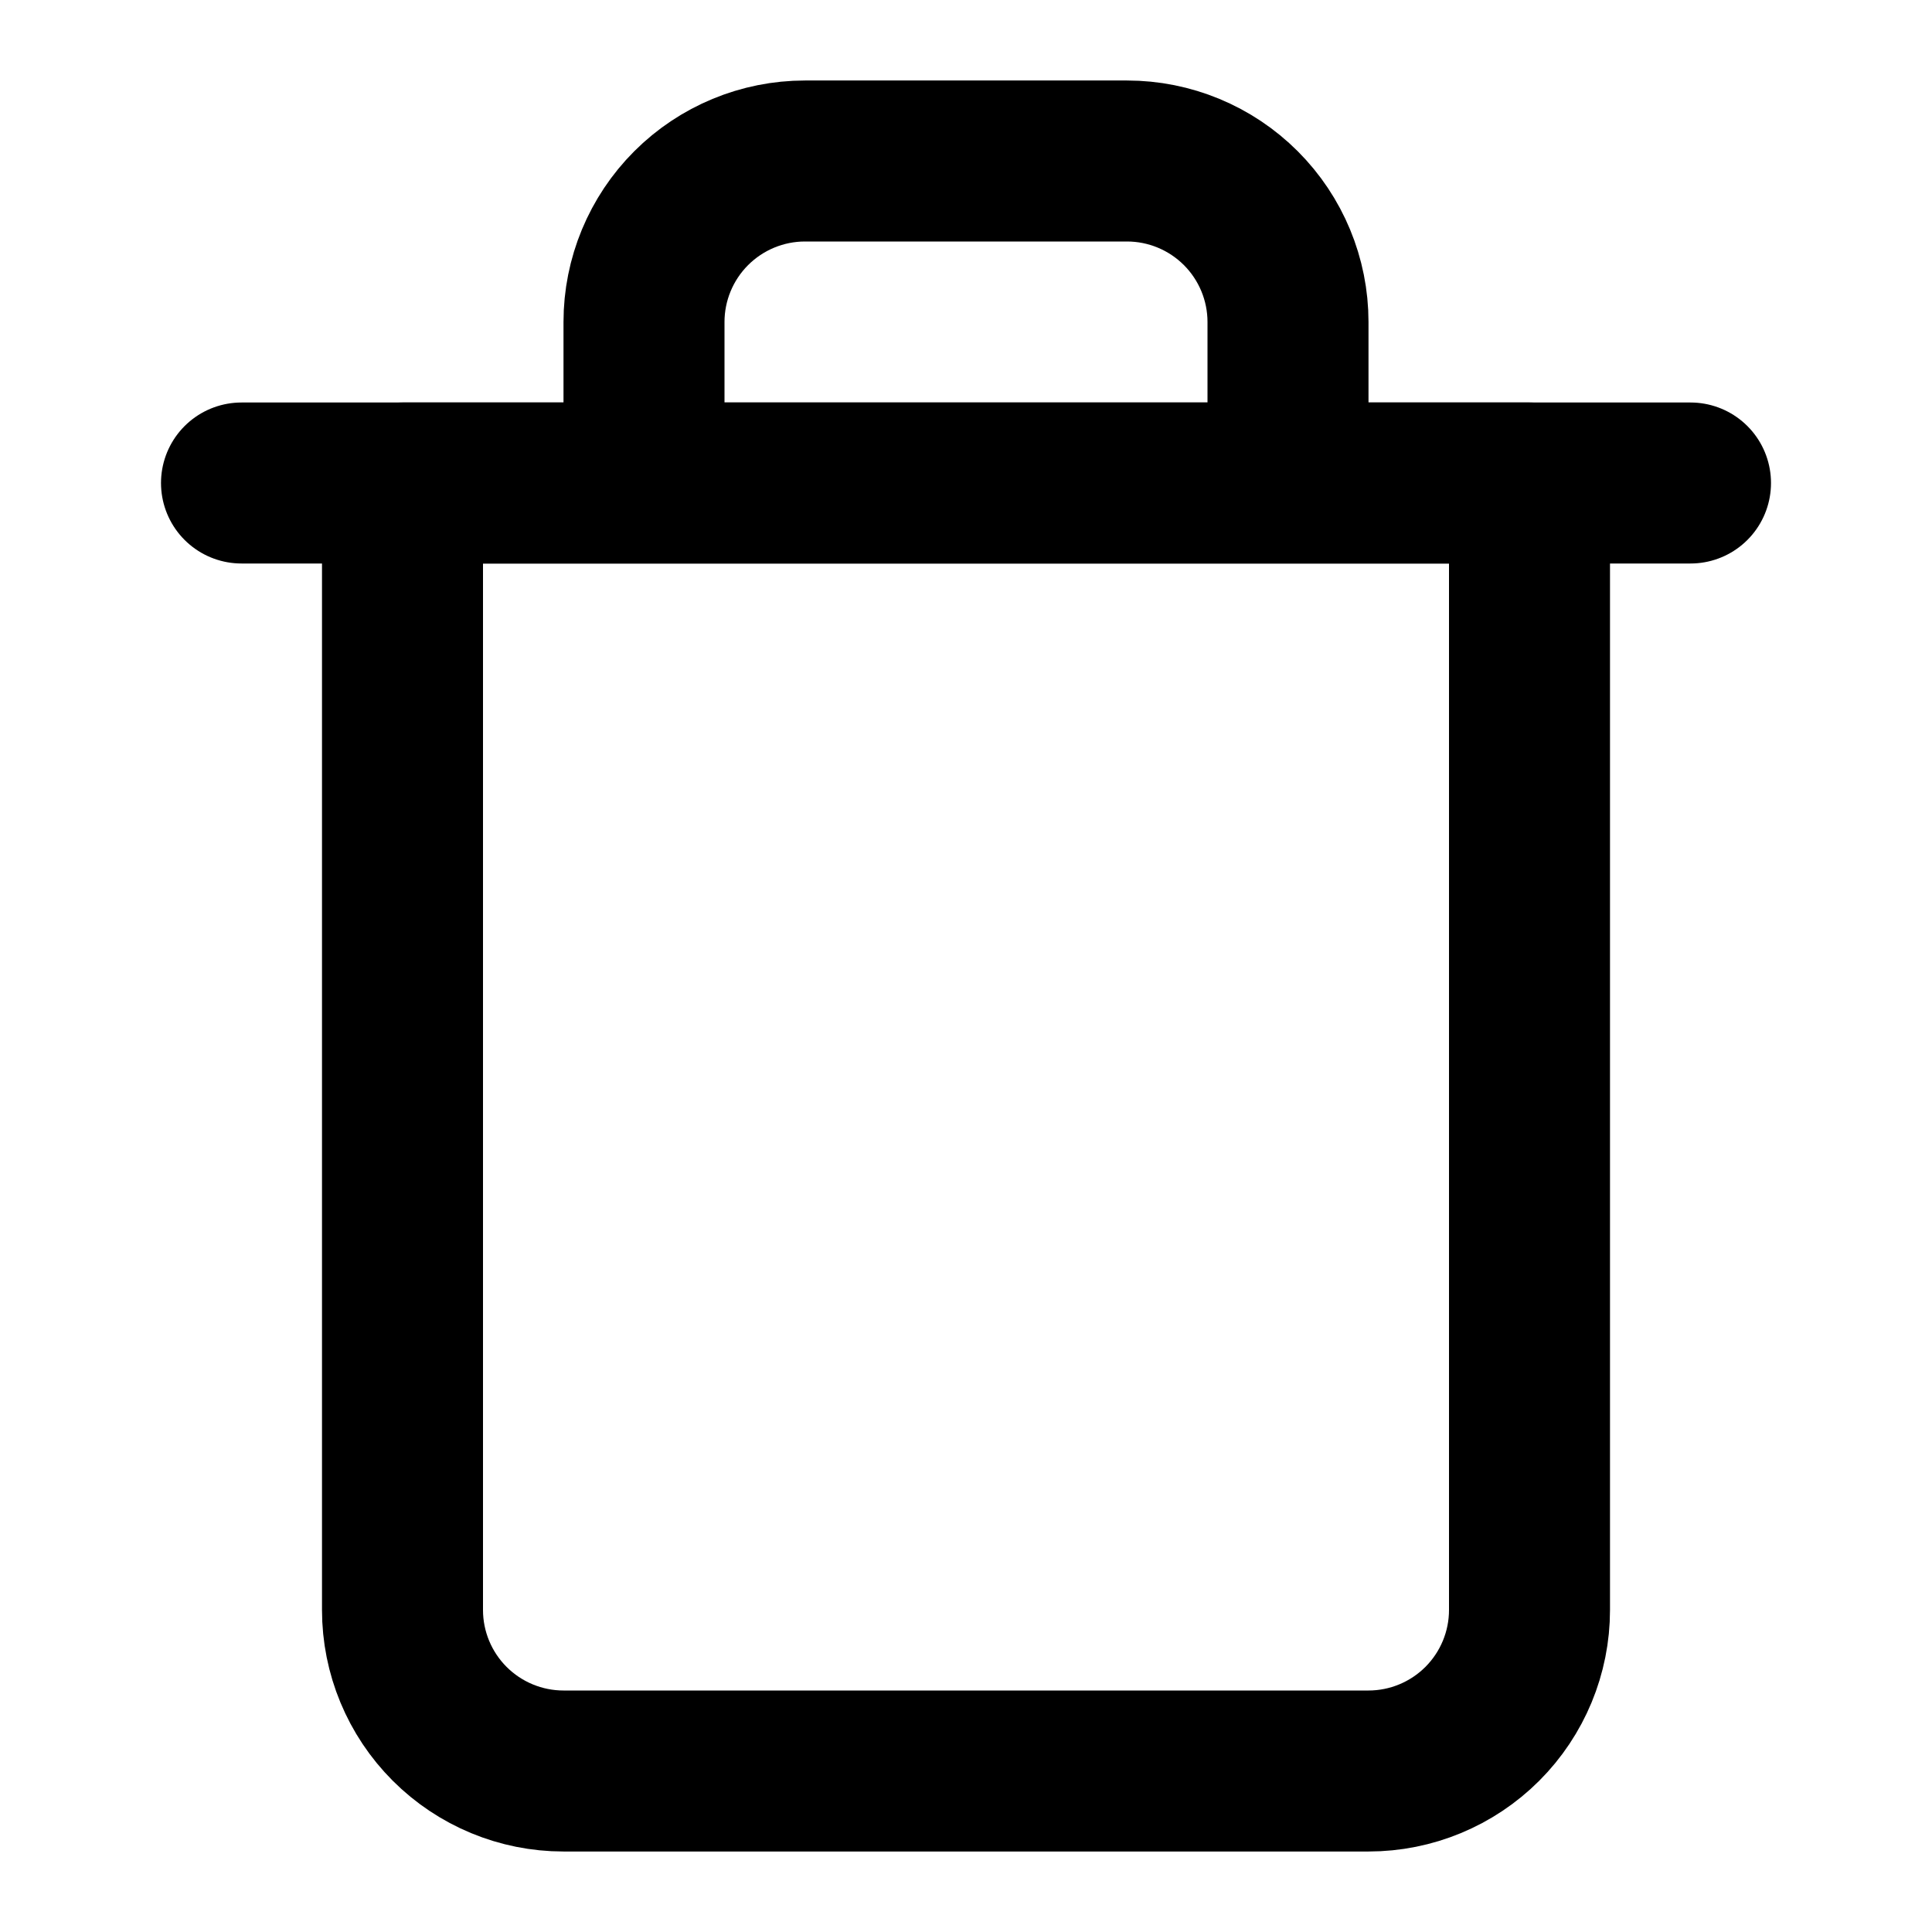
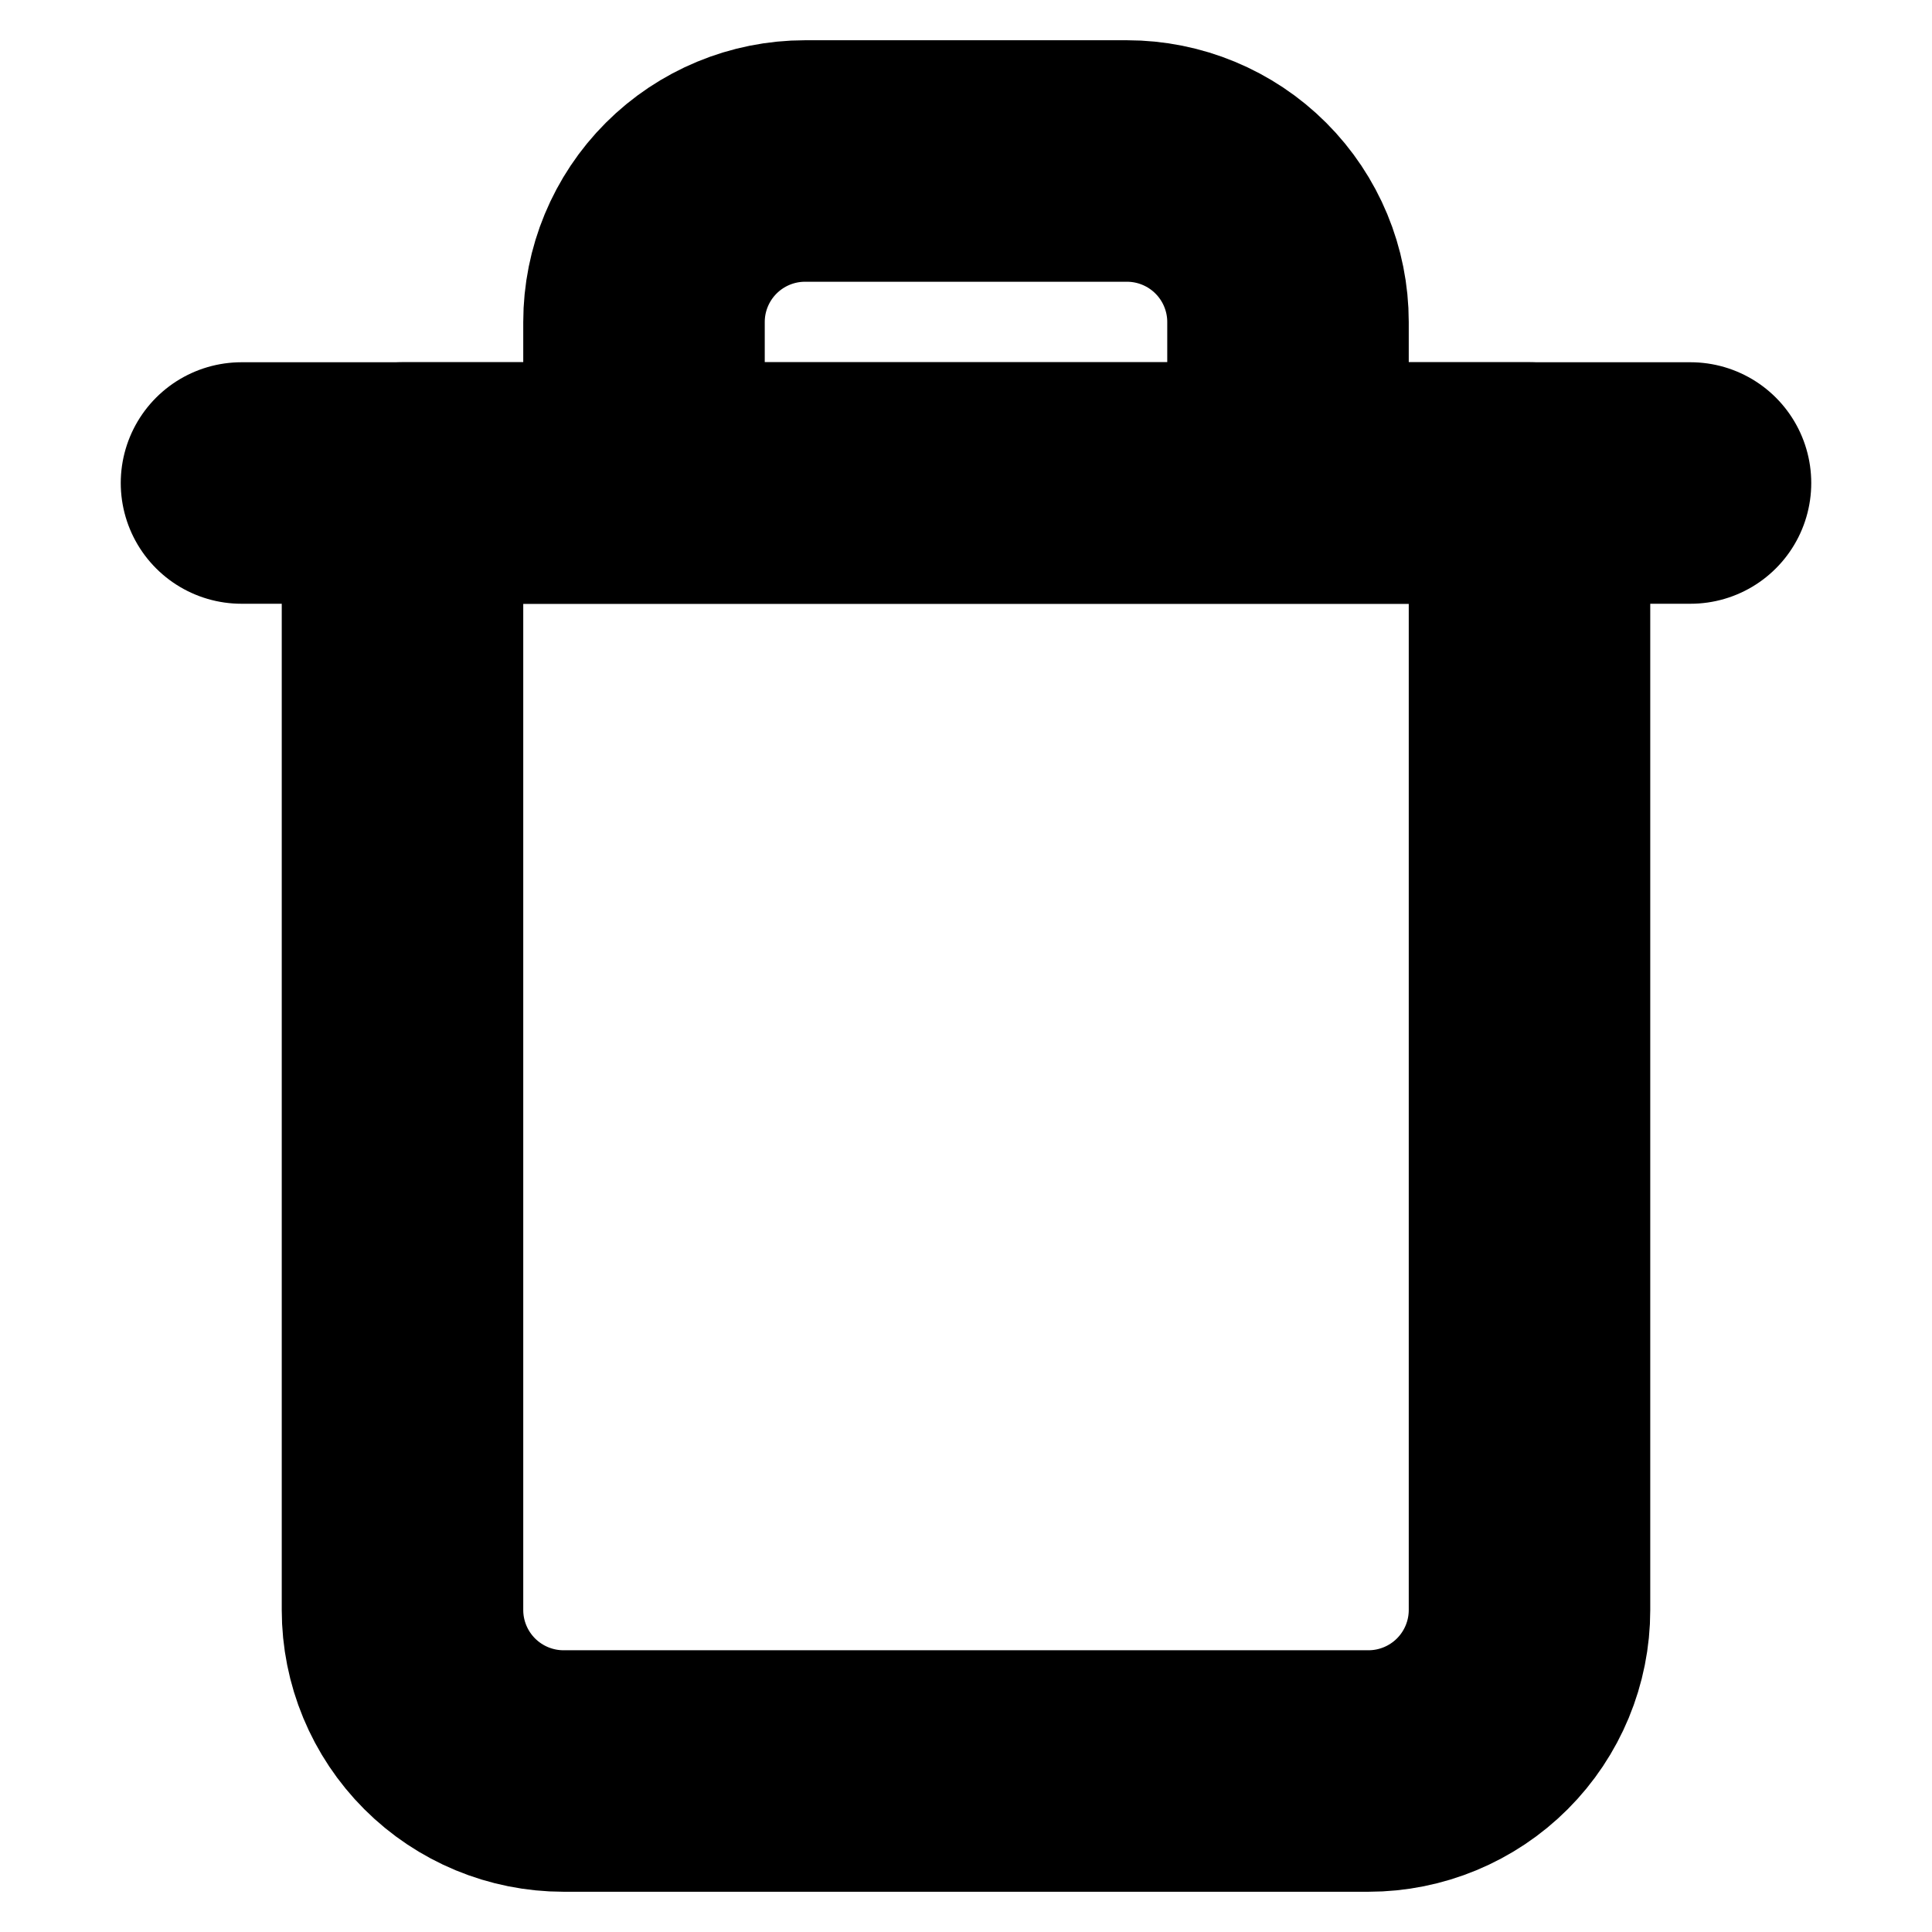
- <svg xmlns="http://www.w3.org/2000/svg" width="24" height="24" viewBox="0 0 24 24" fill="none">
-   <path d="M3 6H5H21" stroke="black" stroke-width="2" stroke-linecap="round" stroke-linejoin="round" />
-   <path d="M8 6V4C8 3.47 8.211 2.961 8.586 2.586C8.961 2.211 9.47 2 10 2H14C14.53 2 15.039 2.211 15.414 2.586C15.789 2.961 16 3.47 16 4V6M19 6V20C19 20.53 18.789 21.039 18.414 21.414C18.039 21.789 17.53 22 17 22H7C6.47 22 5.961 21.789 5.586 21.414C5.211 21.039 5 20.53 5 20V6H19Z" stroke="black" stroke-width="2" stroke-linecap="round" stroke-linejoin="round" />
+ <svg xmlns="http://www.w3.org/2000/svg" width="24" height="24" viewBox="0 0 24 24" fill="none" stroke="currentColor">
+   <path d="M3 6H5H21" stroke-width="3" stroke-linecap="round" stroke-linejoin="round" />
+   <path d="M8 6V4C8 3.47 8.211 2.961 8.586 2.586C8.961 2.211 9.47 2 10 2H14C14.53 2 15.039 2.211 15.414 2.586C15.789 2.961 16 3.47 16 4V6M19 6V20C19 20.53 18.789 21.039 18.414 21.414C18.039 21.789 17.53 22 17 22H7C6.47 22 5.961 21.789 5.586 21.414C5.211 21.039 5 20.53 5 20V6H19Z" stroke-width="3" stroke-linecap="round" stroke-linejoin="round" />
</svg>
